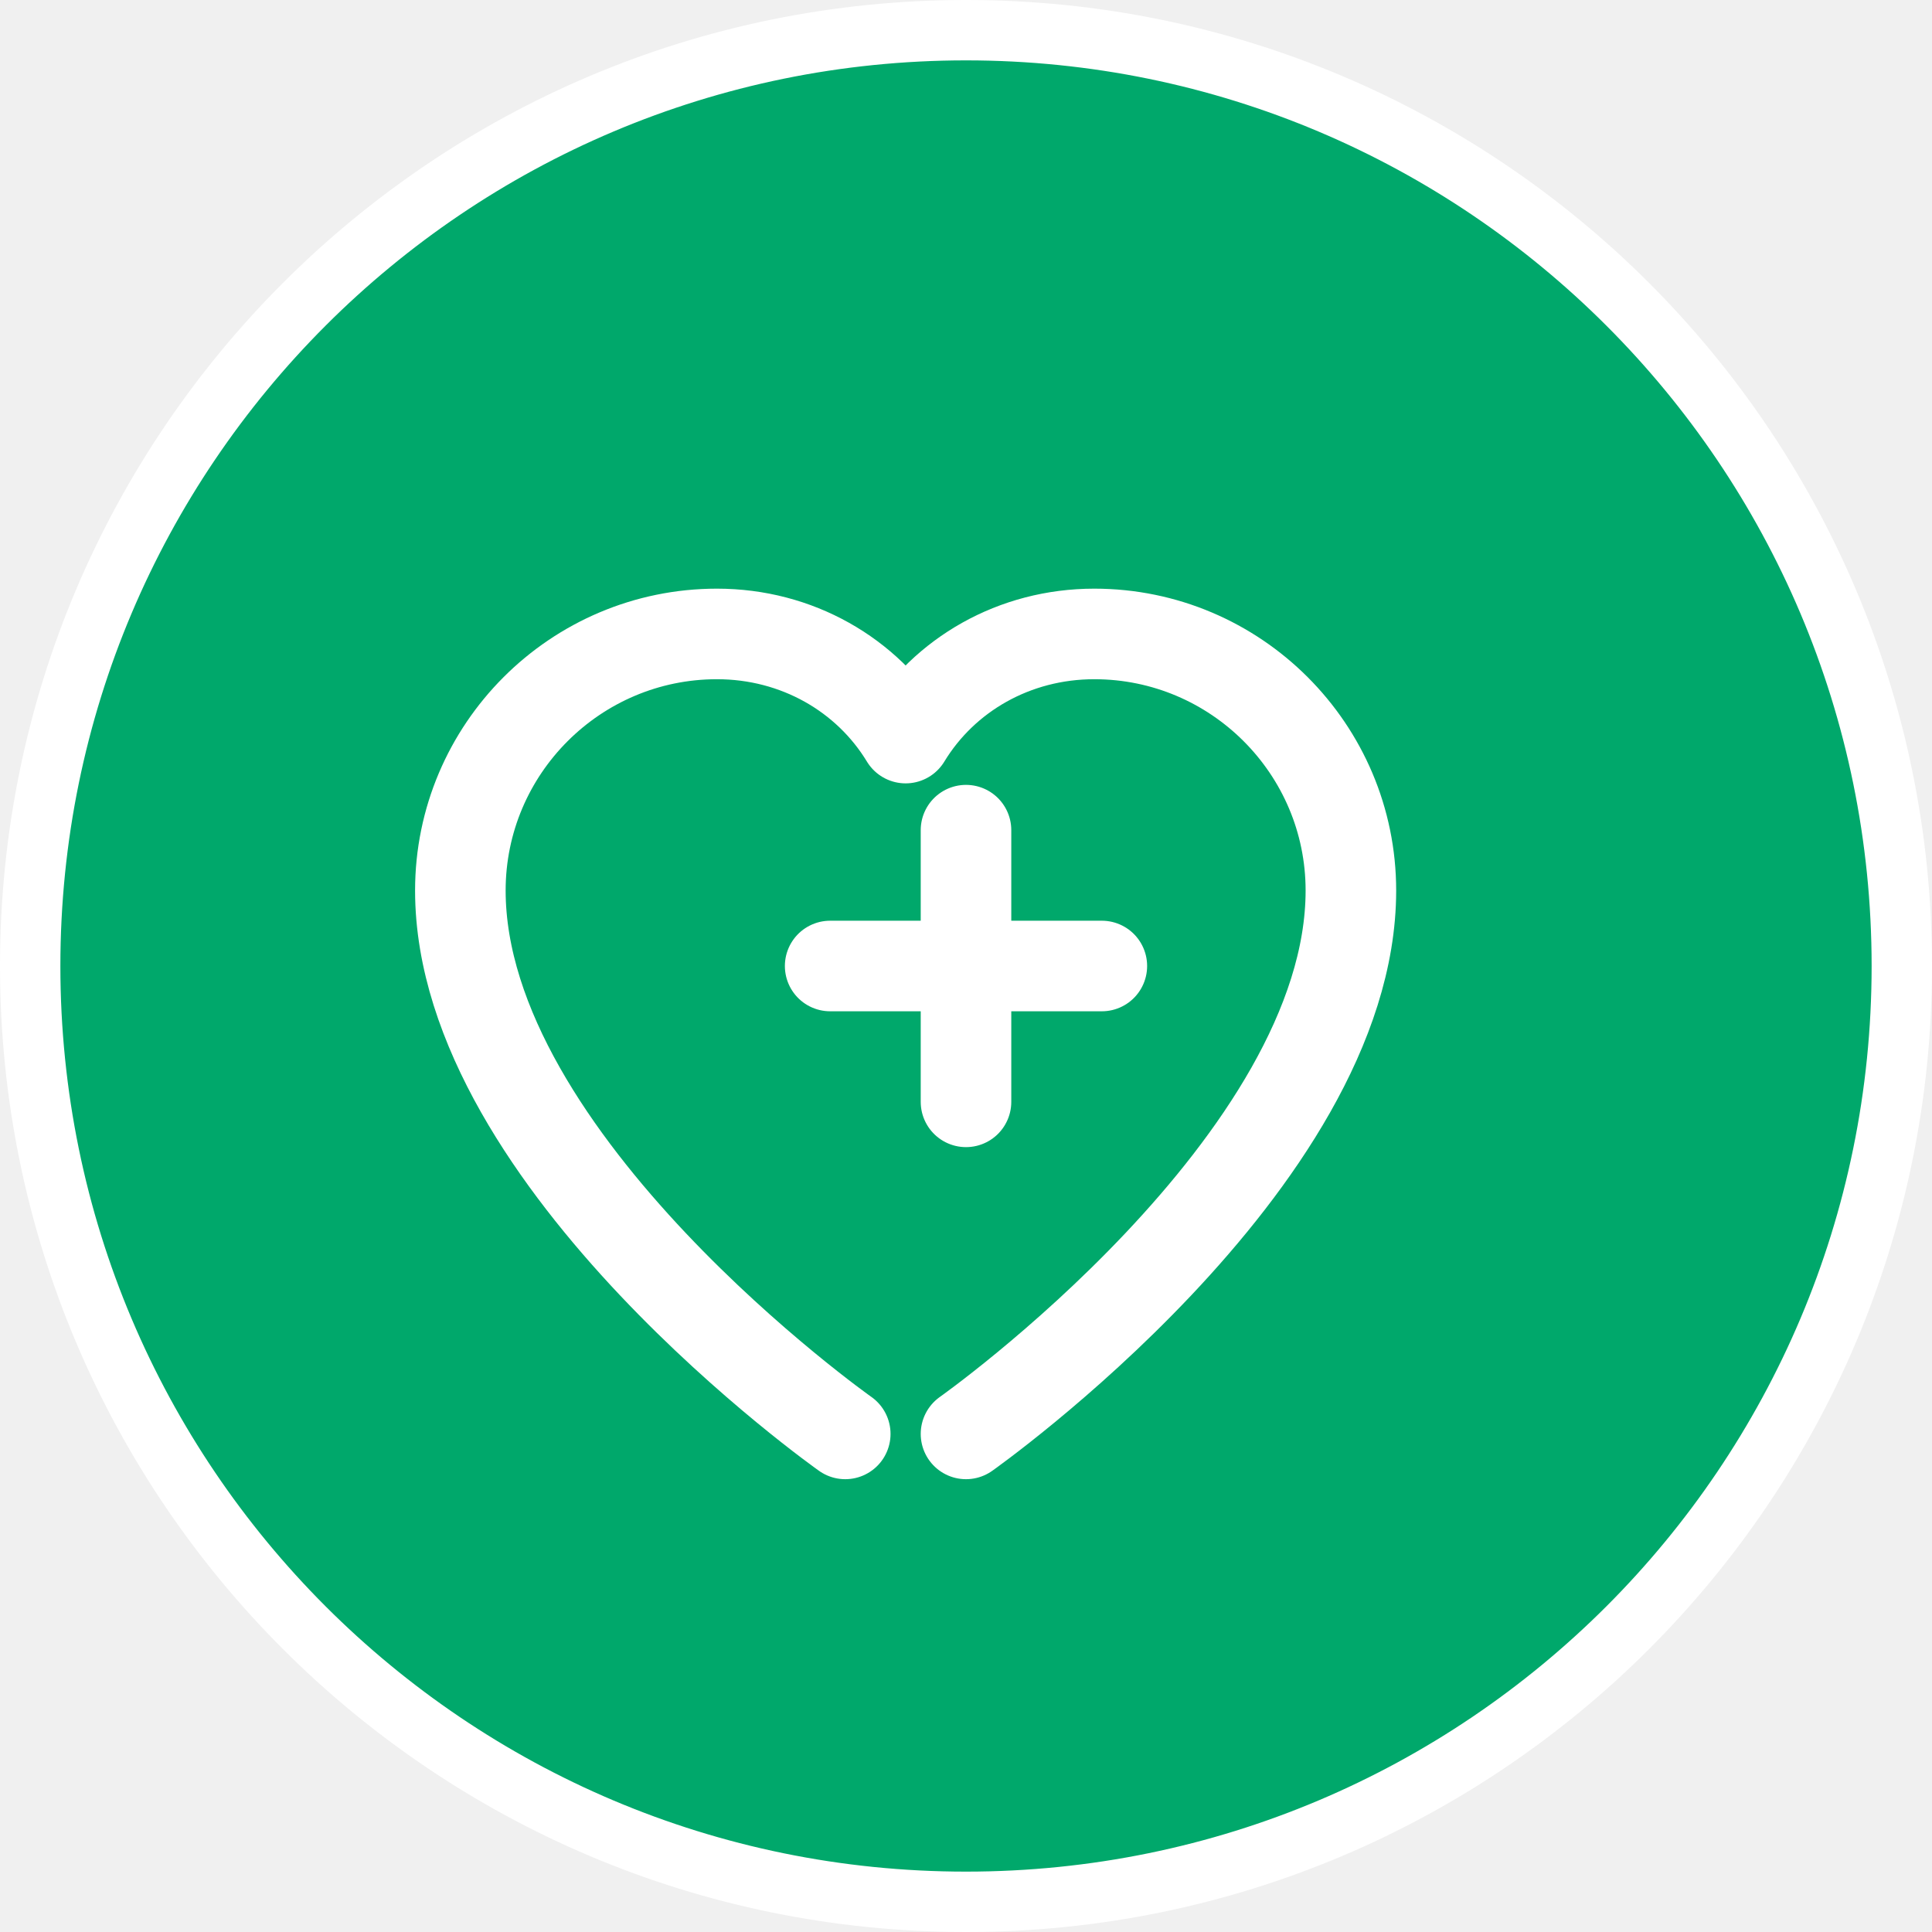
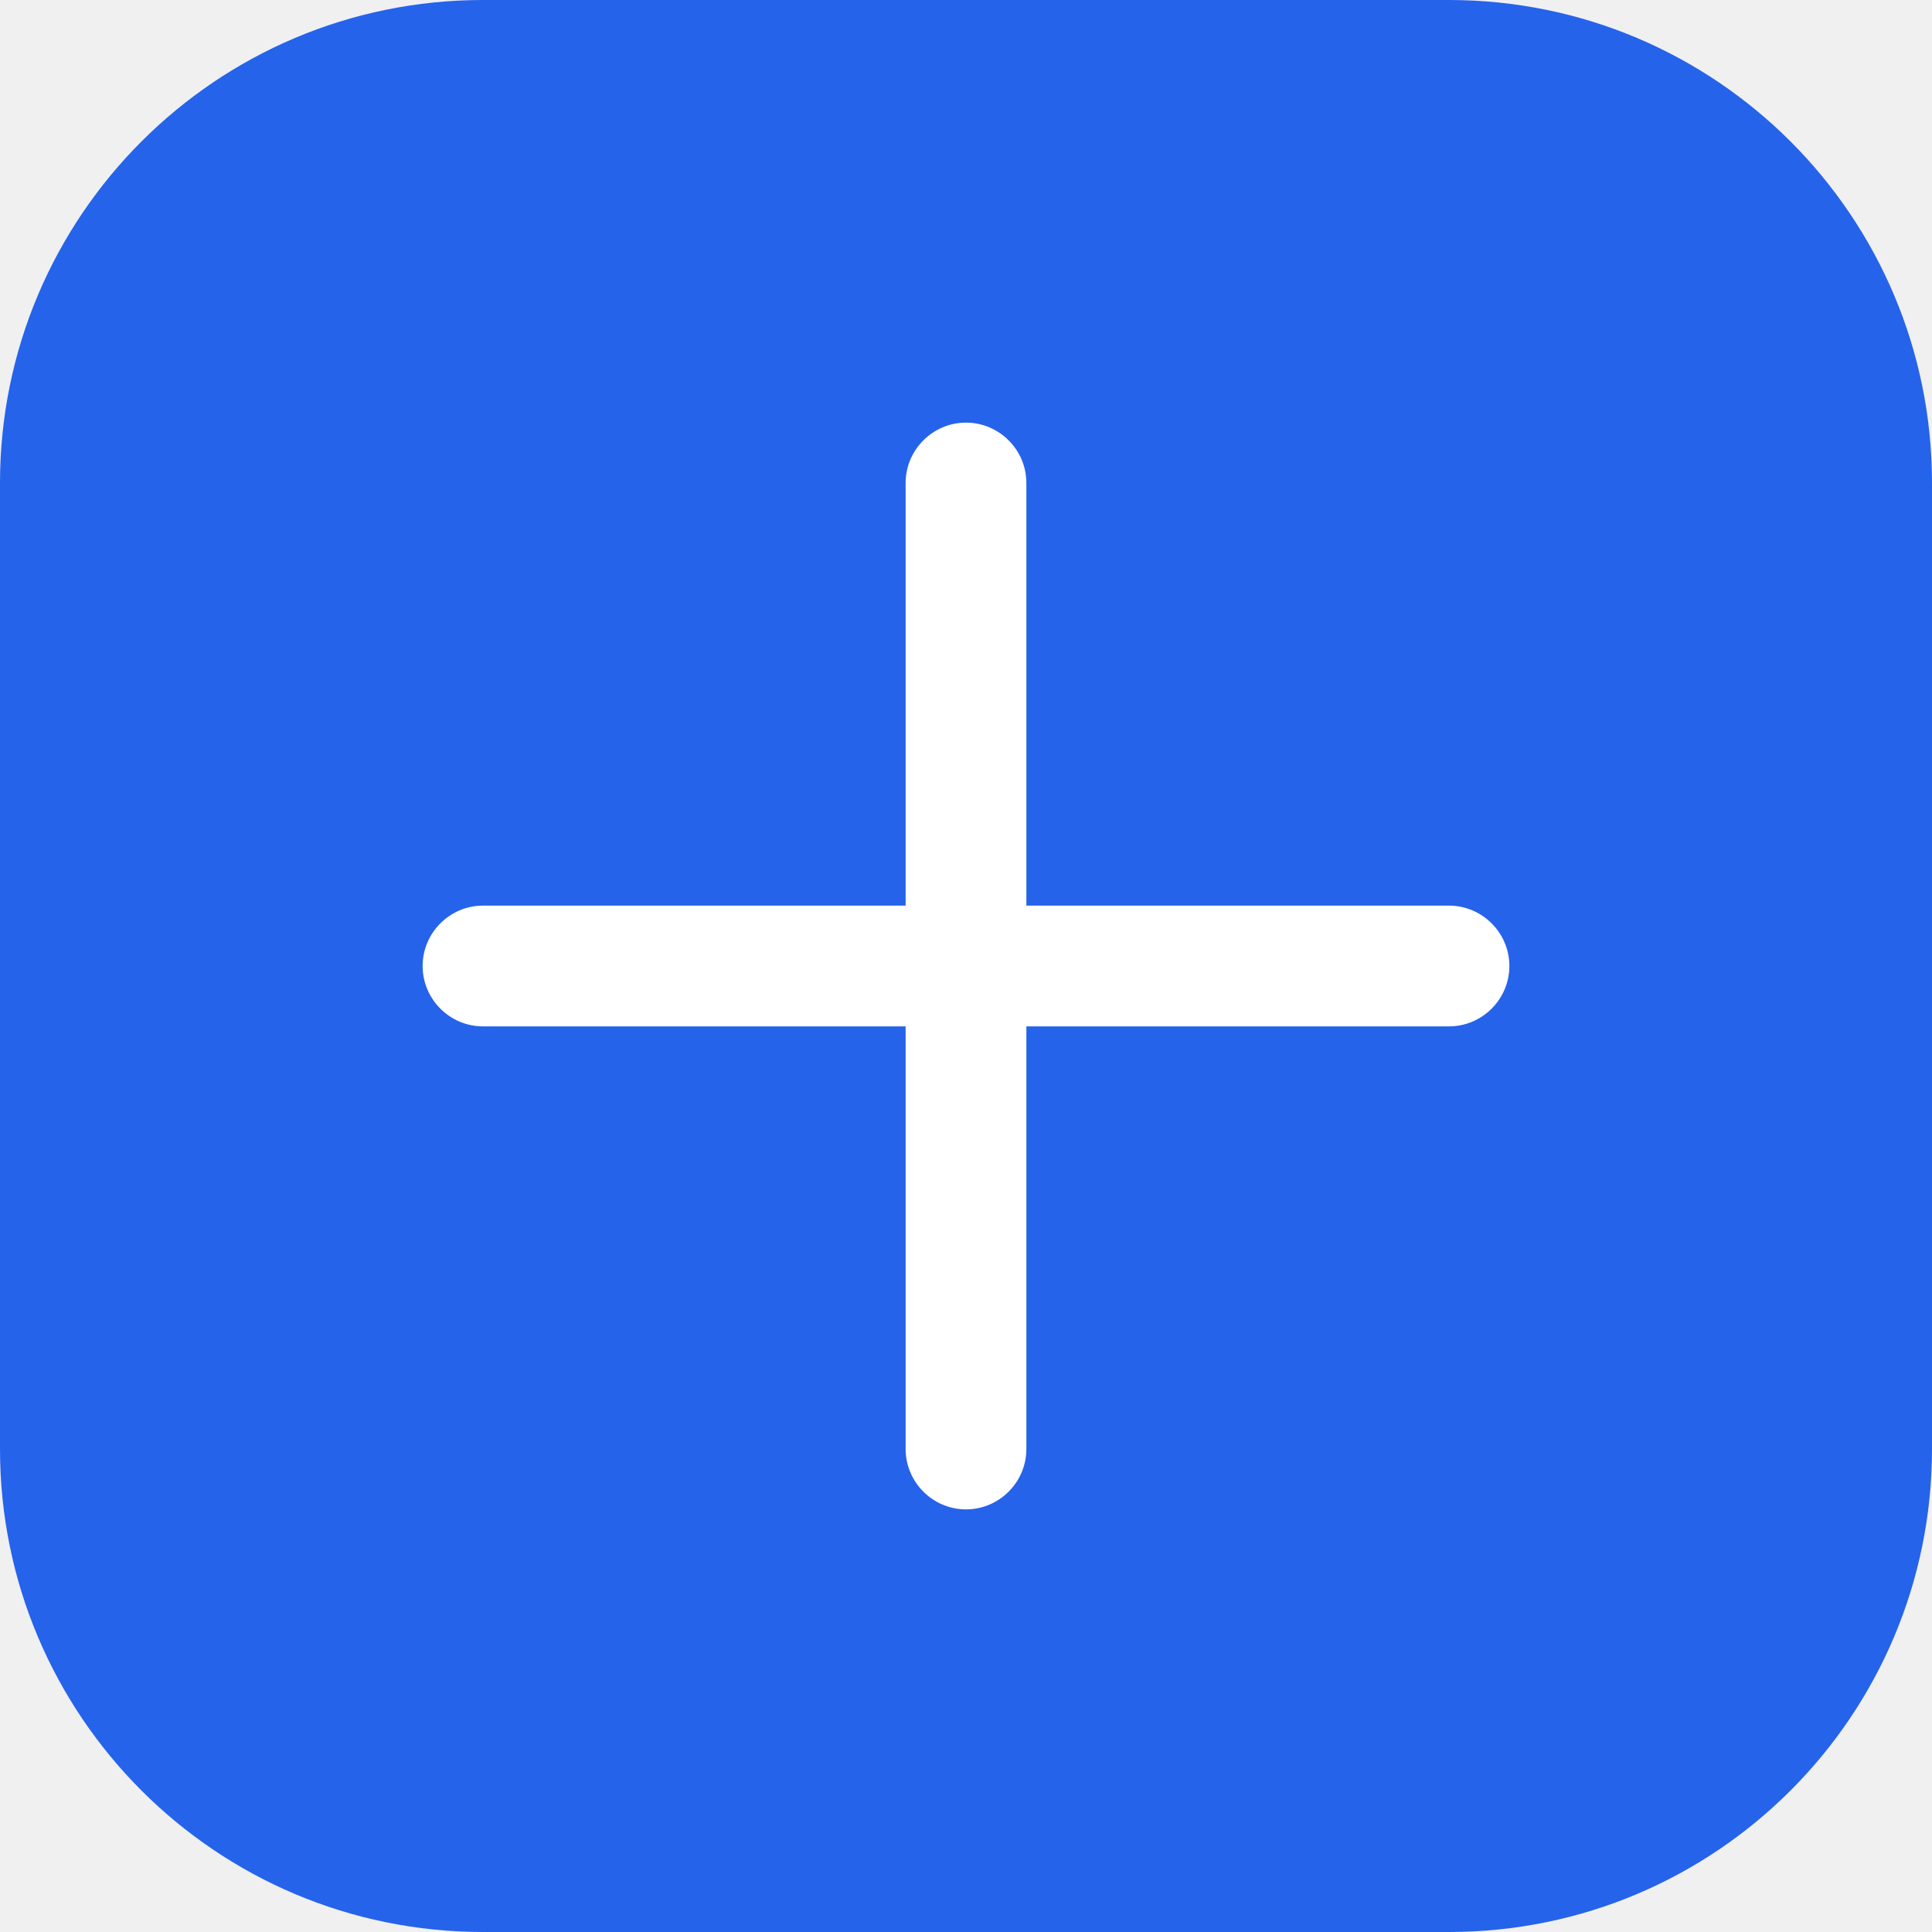
<svg xmlns="http://www.w3.org/2000/svg" width="512" height="512" viewBox="0 0 512 512" fill="none">
-   <circle cx="256" cy="256" r="248" fill="#00A86B" />
-   <path d="M256 380C256 380 358 308 358 236C358 198.5 327.5 168 290 168C268.8 168 250.2 178.8 240 195.6C229.8 178.8 211.2 168 190 168C152.5 168 122 198.5 122 236C122 308 224 380 224 380" stroke="white" stroke-width="24" stroke-linecap="round" stroke-linejoin="round" />
-   <path d="M256 220V292M220 256H292" stroke="white" stroke-width="24" stroke-linecap="round" />
-   <circle cx="256" cy="256" r="248" stroke="white" stroke-width="16" fill="none" />
+   <rect width="512" height="512" rx="128" fill="#2563EB" />
+   <path d="M384 240H272V128C272 119.2 264.8 112 256 112C247.2 112 240 119.2 240 128V240H128C119.2 240 112 247.2 112 256C112 264.8 119.2 272 128 272H240V384C240 392.8 247.2 400 256 400C264.8 400 272 392.8 272 384V272H384C392.8 272 400 264.8 400 256C400 247.2 392.8 240 384 240Z" fill="white" />
</svg>
